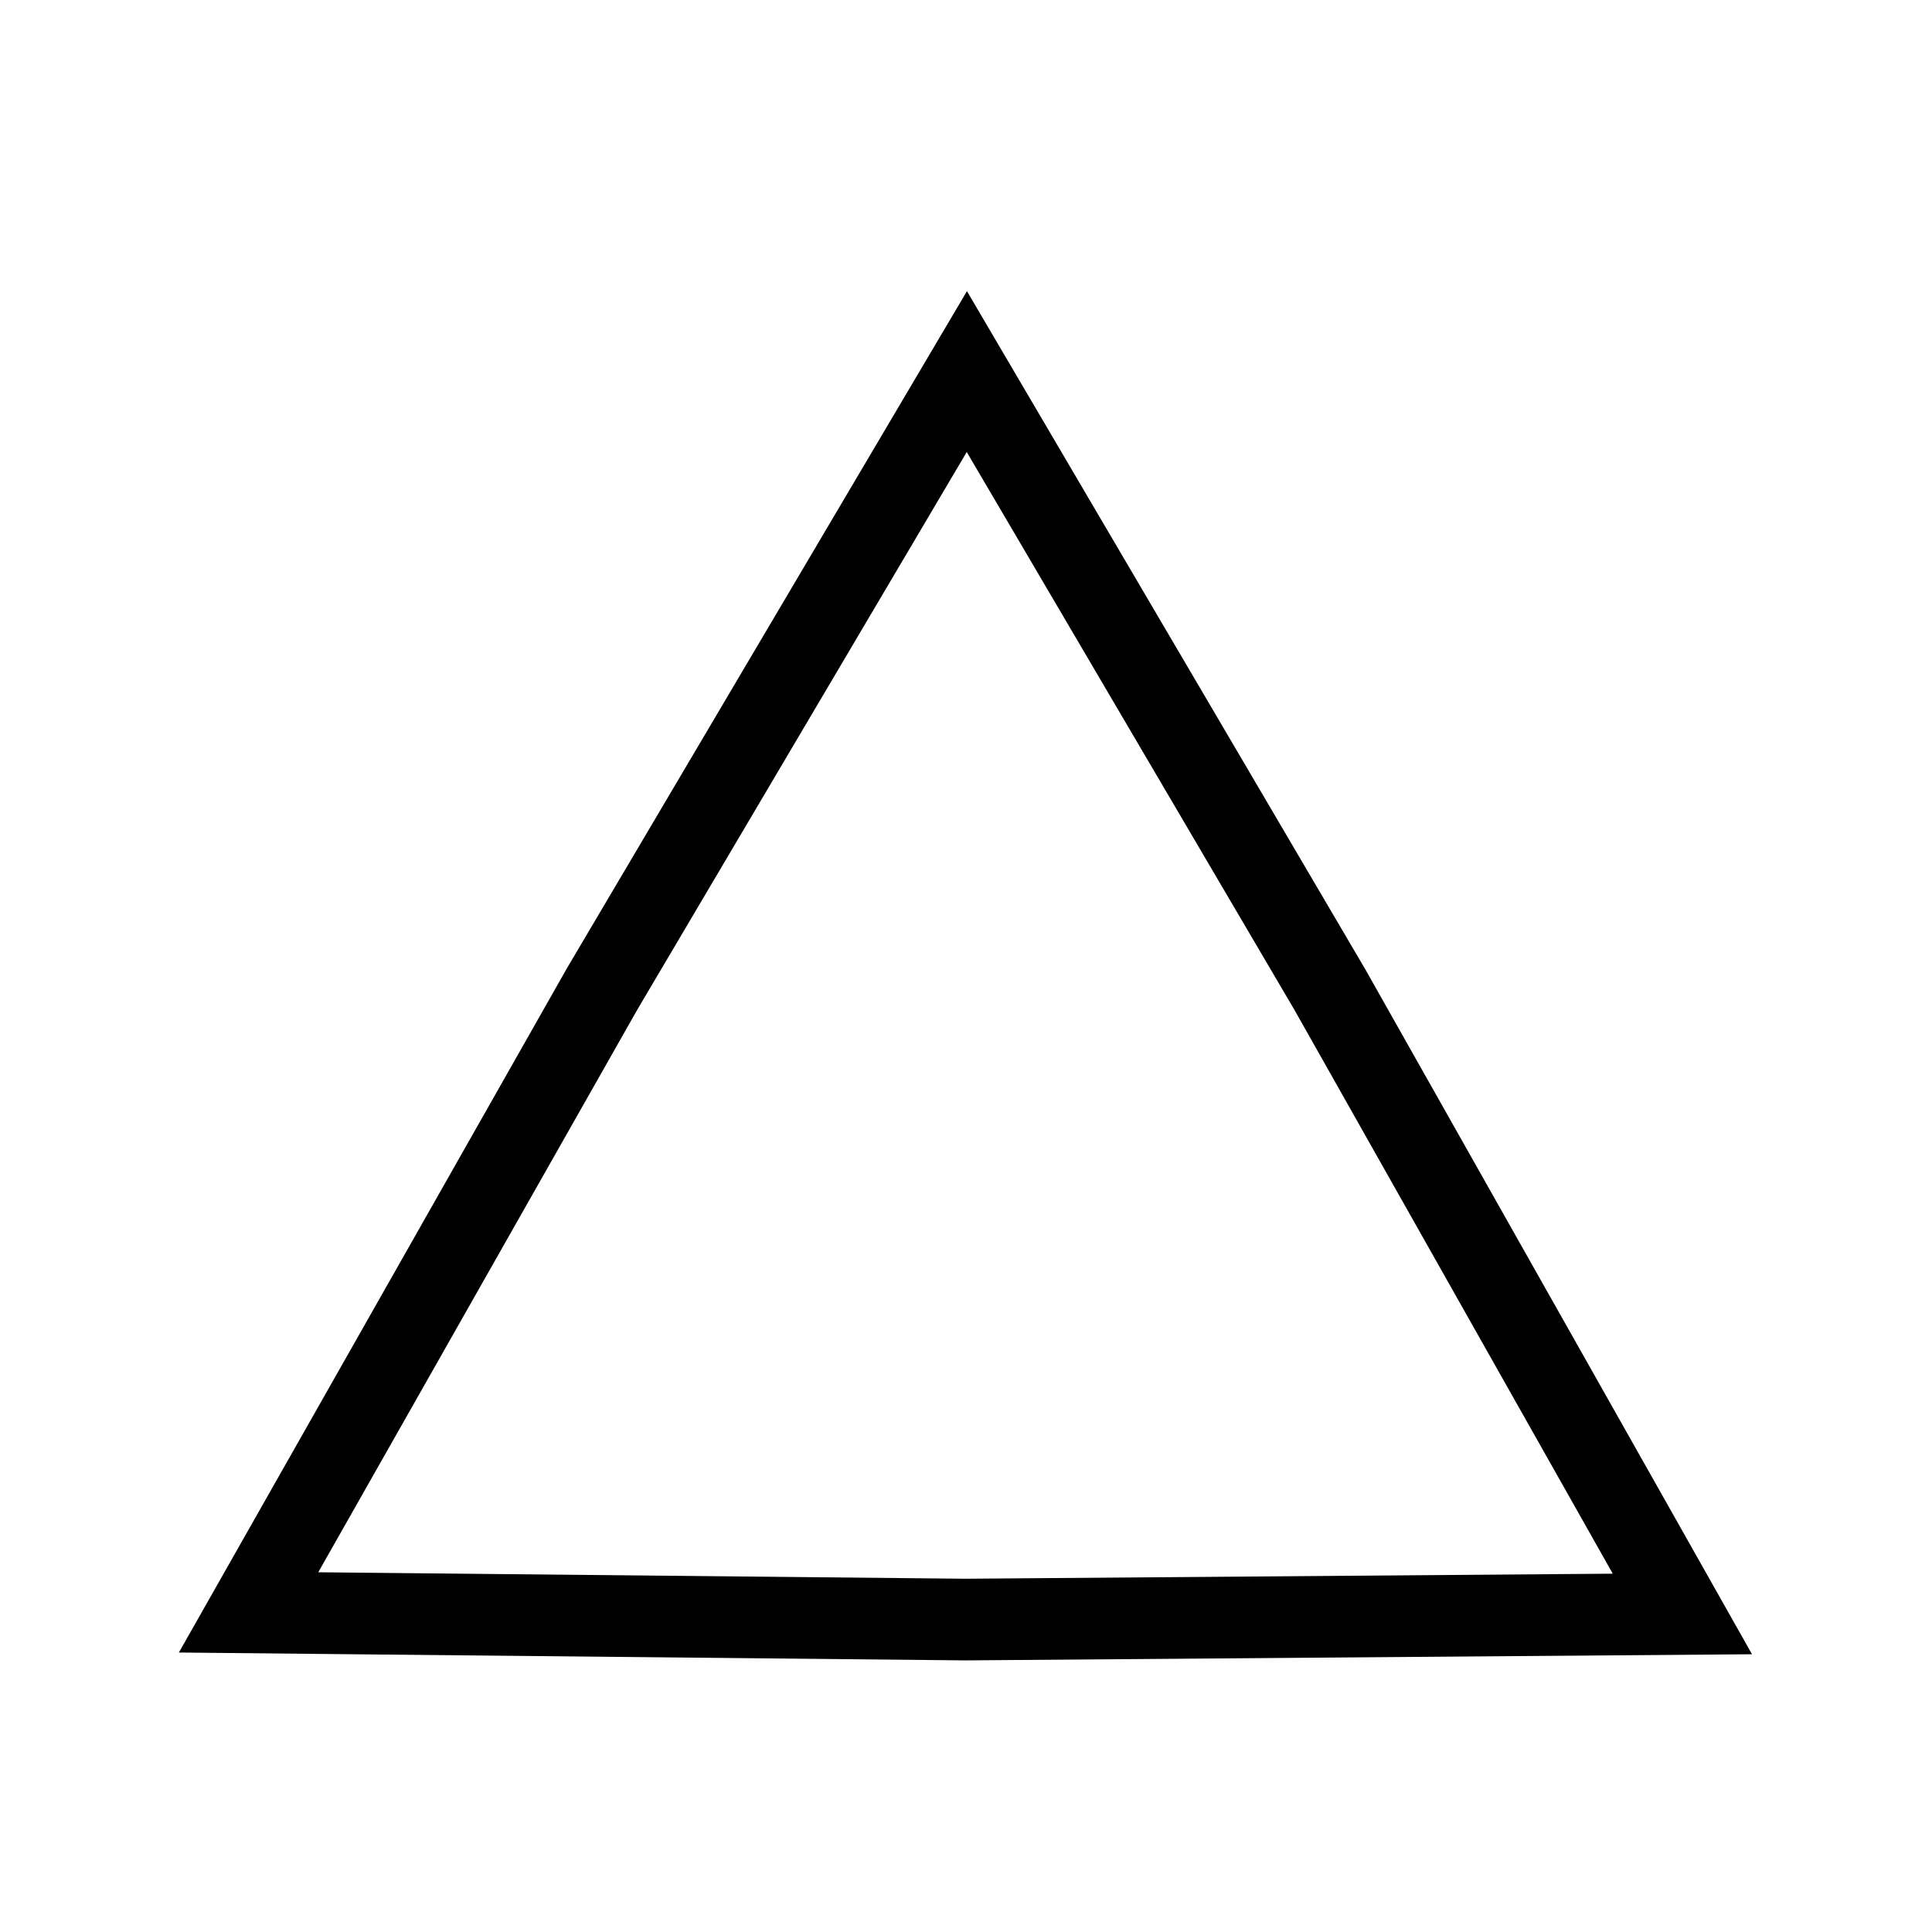
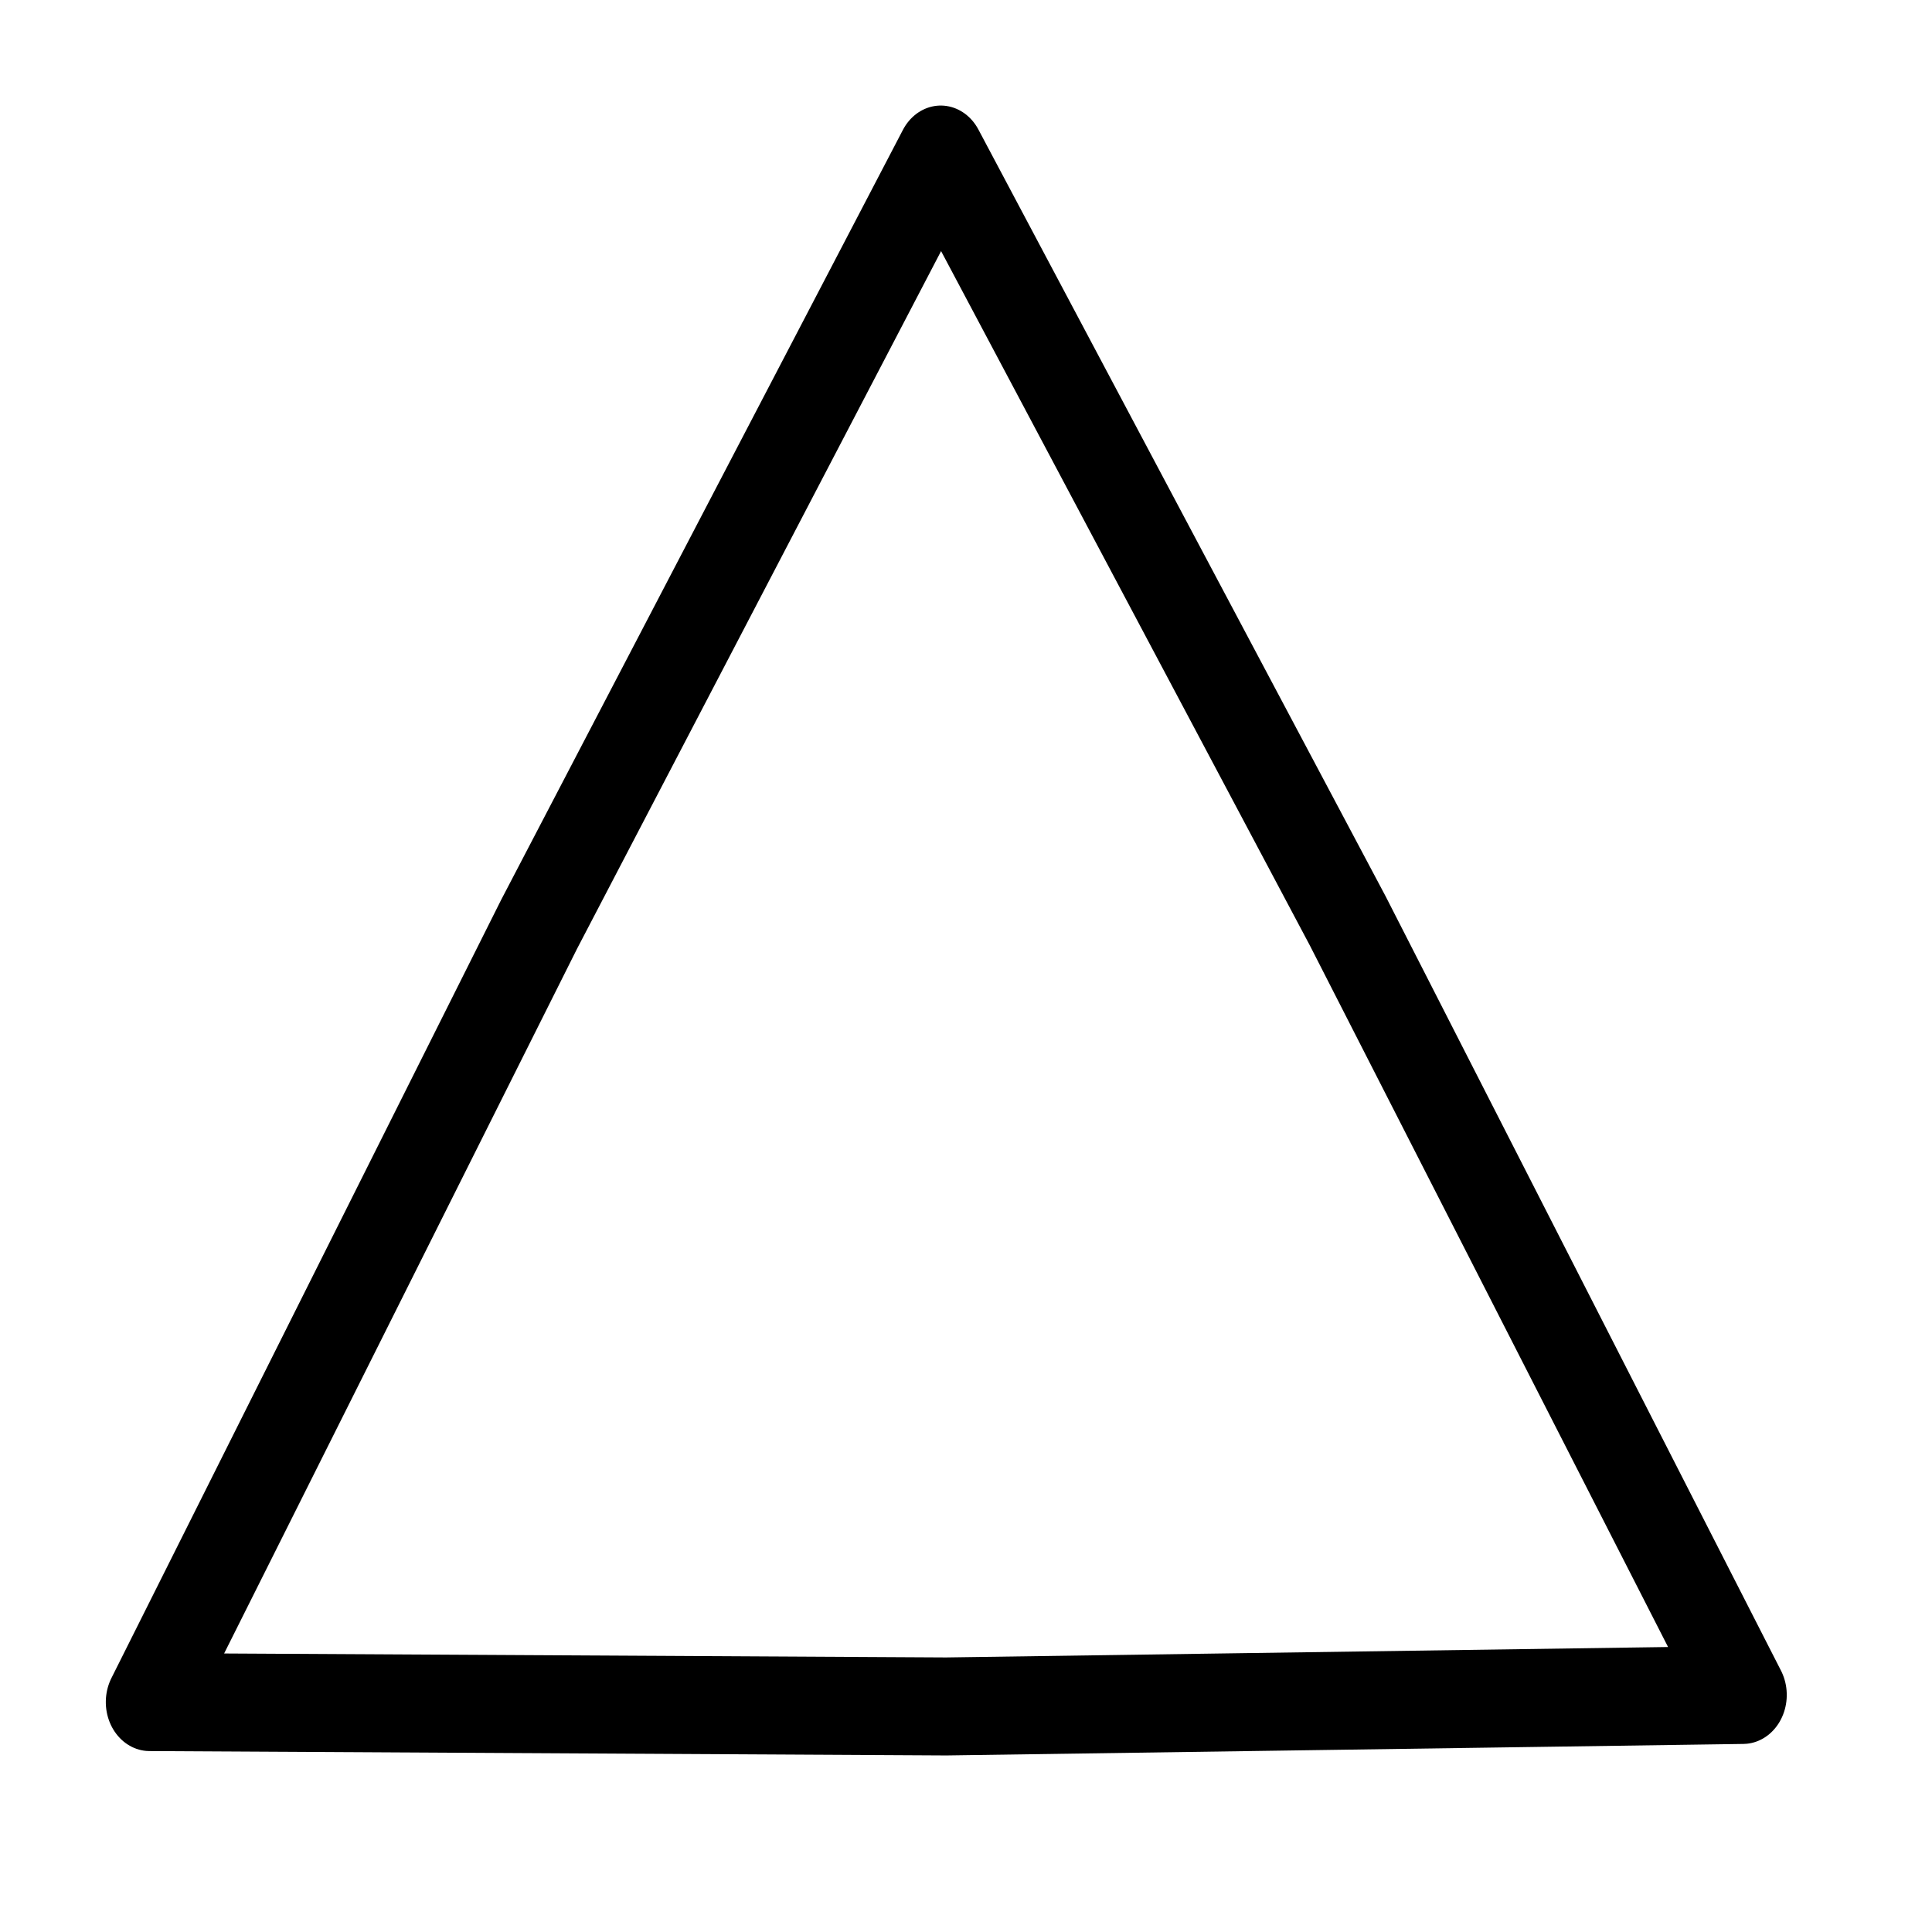
<svg xmlns="http://www.w3.org/2000/svg" xmlns:ns2="http://www.openswatchbook.org/uri/2009/osb" xmlns:xlink="http://www.w3.org/1999/xlink" width="32" height="32" viewBox="0 0 8.467 8.467" version="1.1" id="svg5" xml:space="preserve">
  <defs id="defs2">
    <filter style="color-interpolation-filters:sRGB" id="filter2608" x="-0.021" y="-0.045" width="1.043" height="1.15">
      <feFlood flood-opacity="0.306" flood-color="rgb(88,88,88)" result="flood" id="feFlood2598" />
      <feComposite in="flood" in2="SourceGraphic" operator="in" result="composite1" id="feComposite2600" />
      <feGaussianBlur in="composite1" stdDeviation="3" result="blur" id="feGaussianBlur2602" />
      <feOffset dx="0" dy="9.377" result="offset" id="feOffset2604" />
      <feComposite in="SourceGraphic" in2="offset" operator="over" result="composite2" id="feComposite2606" />
    </filter>
    <linearGradient id="linearGradient840">
      <stop id="stop836" offset="0" style="stop-color:#cd9ef7;stop-opacity:1" />
      <stop id="stop838" offset="1" style="stop-color:#a56de2;stop-opacity:1" />
    </linearGradient>
    <linearGradient id="linearGradient4564">
      <stop offset="0" style="stop-color:#ffffff;stop-opacity:1" id="stop4566" />
      <stop offset="0.493" style="stop-color:#ffffff;stop-opacity:0.235" id="stop4568" />
      <stop offset="0.501" style="stop-color:#ffffff;stop-opacity:0.157" id="stop4570" />
      <stop offset="1" style="stop-color:#ffffff;stop-opacity:0.392" id="stop4572" />
    </linearGradient>
    <linearGradient x1="71.204" y1="18.516" x2="71.204" y2="38.582" id="linearGradient4338-5-6" xlink:href="#linearGradient4564" gradientUnits="userSpaceOnUse" gradientTransform="matrix(-0.00630901,-0.285816,-0.285816,0.00630901,13.03869,24.4119)" />
    <linearGradient id="linearGradient4526" ns2:paint="solid">
      <stop style="stop-color:#ffffff;stop-opacity:1;" offset="0" id="stop4528" />
    </linearGradient>
    <radialGradient cx="24.837" cy="36.421" r="15.645" fx="24.837" fy="36.421" id="radialGradient3030" xlink:href="#linearGradient8662-7" gradientUnits="userSpaceOnUse" gradientTransform="matrix(1,0,0,0.536723,0,16.87306)" />
    <linearGradient id="linearGradient8662-7">
      <stop id="stop8664-0" style="stop-color:#000000;stop-opacity:1" offset="0" />
      <stop id="stop8666-1" style="stop-color:#000000;stop-opacity:0" offset="1" />
    </linearGradient>
    <linearGradient gradientUnits="userSpaceOnUse" y2="45.304" x2="38.329" y1="7.693" x1="38.329" id="linearGradient842" xlink:href="#linearGradient840" gradientTransform="matrix(-0.00390172,-0.1767591,-0.1767591,0.00390172,8.954381,8.107201)" />
    <filter style="color-interpolation-filters:sRGB" id="filter794" x="-0.062" y="-0.062" width="1.124" height="1.124">
      <feFlood flood-opacity="0.192" flood-color="rgb(0,0,0)" result="flood" id="feFlood784" />
      <feComposite in="flood" in2="SourceGraphic" operator="in" result="composite1" id="feComposite786" />
      <feGaussianBlur in="composite1" stdDeviation="0.5" result="blur" id="feGaussianBlur788" />
      <feOffset dx="1" dy="1" result="offset" id="feOffset790" />
      <feComposite in="SourceGraphic" in2="offset" operator="over" result="composite2" id="feComposite792" />
    </filter>
    <linearGradient id="linearGradient8171">
      <stop style="stop-color: rgb(187, 189, 186); stop-opacity: 1;" offset="0" id="stop8173" />
      <stop style="stop-color: rgb(112, 116, 110); stop-opacity: 1;" offset="1" id="stop8175" />
    </linearGradient>
    <linearGradient id="linearGradient2224">
      <stop style="stop-color: rgb(124, 124, 124); stop-opacity: 1;" offset="0" id="stop2226" />
      <stop style="stop-color: rgb(184, 184, 184); stop-opacity: 1;" offset="1" id="stop2228" />
    </linearGradient>
    <linearGradient id="linearGradient7648" gradientUnits="userSpaceOnUse" x1="21.933" y1="24.627" x2="21.933" y2="7.109" style="stroke-width:1.217;stroke-miterlimit:4;stroke-dasharray:none">
      <stop offset="0" style="stop-color: rgb(133, 149, 188); stop-opacity: 1;" id="stop7650" />
      <stop offset="1" style="stop-color: rgb(4, 26, 59); stop-opacity: 1;" id="stop7652" />
    </linearGradient>
    <linearGradient id="linearGradient2392">
      <stop id="stop2394" offset="0" style="stop-color: rgb(113, 91, 38); stop-opacity: 1;" />
      <stop id="stop2396" offset="1" style="stop-color: rgb(49, 39, 16); stop-opacity: 1;" />
    </linearGradient>
    <linearGradient style="stroke-width:1.217;stroke-miterlimit:4;stroke-dasharray:none" y2="36.033" x2="31.081" y1="3.732" x1="12.487" gradientUnits="userSpaceOnUse" id="aigrd1">
      <stop id="stop16177" style="stop-color: rgb(210, 210, 210); stroke-dasharray: none; stroke-miterlimit: 4; stroke-width: 1.217;" offset="0" />
      <stop id="stop16179" style="stop-color: rgb(237, 237, 237); stroke-dasharray: none; stroke-miterlimit: 4; stroke-width: 1.217;" offset="1" />
    </linearGradient>
    <linearGradient style="stroke-width:1.217;stroke-miterlimit:4;stroke-dasharray:none" y2="22.577" x2="21.917" y1="30.341" x1="21.877" gradientUnits="userSpaceOnUse" id="aigrd2">
      <stop id="stop16184" style="stop-color: rgb(94, 79, 7); stop-opacity: 1;" offset="0" />
      <stop id="stop16186" style="stop-color: rgb(52, 138, 49); stop-opacity: 1;" offset="1" />
    </linearGradient>
    <linearGradient style="stroke-width:1.217;stroke-miterlimit:4;stroke-dasharray:none" y2="7.109" x2="21.933" y1="24.627" x1="21.933" gradientUnits="userSpaceOnUse" id="aigrd3">
      <stop id="stop16199" style="stop-color: rgb(208, 214, 229); stroke-dasharray: none; stroke-miterlimit: 4; stroke-width: 1.217;" offset="0" />
      <stop id="stop16201" style="stop-color: rgb(9, 58, 128); stroke-dasharray: none; stroke-miterlimit: 4; stroke-width: 1.217;" offset="1" />
    </linearGradient>
    <linearGradient id="linearGradient2591">
      <stop style="stop-color:#73d216" offset="0" id="stop2593" />
      <stop style="stop-color:#4e9a06" offset="1" id="stop2595" />
    </linearGradient>
    <linearGradient id="linearGradient5048">
      <stop style="stop-color:black;stop-opacity:0;" offset="0" id="stop5050" />
      <stop id="stop5056" offset="0.5" style="stop-color:black;stop-opacity:1;" />
      <stop style="stop-color:black;stop-opacity:0;" offset="1" id="stop5052" />
    </linearGradient>
    <radialGradient xlink:href="#linearGradient8662-7" id="radialGradient4548" cx="24.307" cy="42.078" fx="24.307" fy="42.078" r="15.822" gradientTransform="matrix(1,0,0,0.284916,0,30.08928)" gradientUnits="userSpaceOnUse" />
    <linearGradient id="linearGradient15662">
      <stop style="stop-color:#ffffff;stop-opacity:1;" offset="0" id="stop15664" />
      <stop style="stop-color:#f8f8f8;stop-opacity:1;" offset="1" id="stop15666" />
    </linearGradient>
    <radialGradient gradientUnits="userSpaceOnUse" fy="64.568" fx="20.892" r="5.257" cy="64.568" cx="20.892" id="aigrd3-3">
      <stop id="stop15573" style="stop-color:#F0F0F0" offset="0" />
      <stop id="stop15575" style="stop-color:#9a9a9a;stop-opacity:1;" offset="1" />
    </radialGradient>
    <radialGradient gradientUnits="userSpaceOnUse" fy="114.568" fx="20.892" r="5.256" cy="114.568" cx="20.892" id="aigrd2-6">
      <stop id="stop15566" style="stop-color:#F0F0F0" offset="0" />
      <stop id="stop15568" style="stop-color:#9a9a9a;stop-opacity:1;" offset="1" />
    </radialGradient>
    <linearGradient id="linearGradient269">
      <stop style="stop-color:#a3a3a3;stop-opacity:1;" offset="0" id="stop270" />
      <stop style="stop-color:#4c4c4c;stop-opacity:1;" offset="1" id="stop271" />
    </linearGradient>
    <linearGradient id="linearGradient259">
      <stop style="stop-color:#fafafa;stop-opacity:1;" offset="0" id="stop260" />
      <stop style="stop-color:#bbbbbb;stop-opacity:1;" offset="1" id="stop261" />
    </linearGradient>
    <linearGradient id="linearGradient12512">
      <stop style="stop-color:#ffffff;stop-opacity:1;" offset="0" id="stop12513" />
      <stop style="stop-color:#fff520;stop-opacity:0.891;" offset="0.5" id="stop12517" />
      <stop style="stop-color:#fff300;stop-opacity:0;" offset="1" id="stop12514" />
    </linearGradient>
    <linearGradient id="linearGradient4031">
      <stop style="stop-color:#ef0909;stop-opacity:1;" offset="0" id="stop4033" />
      <stop style="stop-color:#ab0404;stop-opacity:1;" offset="1" id="stop4035" />
    </linearGradient>
    <linearGradient id="linearGradient4119">
      <stop id="stop4121" style="stop-color:#ffffff;stop-opacity:1" offset="0" />
      <stop id="stop4148" style="stop-color:#afaba5;stop-opacity:1" offset="0.54" />
      <stop id="stop4146" style="stop-color:#837874;stop-opacity:1" offset="0.62" />
      <stop id="stop4123" style="stop-color:#b4b2aa;stop-opacity:1" offset="1" />
    </linearGradient>
    <linearGradient x1="71.204" y1="15.369" x2="71.204" y2="40.496" id="linearGradient3221" xlink:href="#linearGradient4806-9" gradientUnits="userSpaceOnUse" gradientTransform="matrix(1.592071,0,0,1.592072,-54.78623,-24.2782)" />
    <linearGradient id="linearGradient4806-9">
      <stop id="stop4808-49" style="stop-color:#ffffff;stop-opacity:1" offset="0" />
      <stop id="stop4810-05" style="stop-color:#ffffff;stop-opacity:0.235" offset="0.424" />
      <stop id="stop4812-6" style="stop-color:#ffffff;stop-opacity:0.157" offset="0.821" />
      <stop id="stop4814-7" style="stop-color:#ffffff;stop-opacity:0.392" offset="1" />
    </linearGradient>
    <radialGradient cx="15.026" cy="8.626" r="20" fx="0.304" fy="8.626" id="radialGradient3228" xlink:href="#linearGradient2867-449-88-871-390-598-476-591-434-148-57-177-641-289-620-227-114-444-680-744-4-8-69-5-4-8-426-2-9-1-4-965" gradientUnits="userSpaceOnUse" gradientTransform="matrix(-6.7138023e-8,1.103308,-1.039476,-7.5994236e-8,68.90674,-0.1519488)" />
    <linearGradient id="linearGradient2867-449-88-871-390-598-476-591-434-148-57-177-641-289-620-227-114-444-680-744-4-8-69-5-4-8-426-2-9-1-4-965">
      <stop id="stop4036" style="stop-color:#f4f4f4;stop-opacity:1" offset="0" />
      <stop id="stop4040" style="stop-color:#dadada;stop-opacity:1" offset="1" />
    </linearGradient>
    <radialGradient cx="16" cy="15.377" r="0.626" fx="16" fy="15.377" id="radialGradient3139" xlink:href="#linearGradient4119" gradientUnits="userSpaceOnUse" gradientTransform="matrix(0,2.280334,-2.286523,0,95.28366,-17.01203)" />
    <radialGradient r="62.769" fy="185.297" fx="99.189" cy="185.297" cx="99.189" gradientTransform="matrix(0.3823536,7.5555777e-8,-1.8372241e-8,0.1115198,-5.925427,36.33585)" gradientUnits="userSpaceOnUse" id="radialGradient3300-8" xlink:href="#linearGradient8662-7" />
    <radialGradient r="62.769" fy="185.297" fx="99.189" cy="185.297" cx="99.189" gradientTransform="matrix(0.2549024,5.3967361e-8,-1.2248161e-8,0.07965545,6.716382,44.24067)" gradientUnits="userSpaceOnUse" id="radialGradient4192-6" xlink:href="#linearGradient8662-7" />
    <linearGradient x1="29.127" y1="19.788" x2="29.291" y2="57.567" id="linearGradient3091" xlink:href="#linearGradient3117-8" gradientUnits="userSpaceOnUse" gradientTransform="matrix(0.4937358,0,-0.00214922,0.5151843,57.78491,12.66194)" />
    <linearGradient id="linearGradient3117-8">
      <stop id="stop3119-9" style="stop-color:#ffffff;stop-opacity:1" offset="0" />
      <stop id="stop3121-9" style="stop-color:#ffffff;stop-opacity:0.235" offset="0.569" />
      <stop id="stop3123-6" style="stop-color:#ffffff;stop-opacity:0.157" offset="0.933" />
      <stop id="stop3125-3" style="stop-color:#ffffff;stop-opacity:0.392" offset="1" />
    </linearGradient>
    <linearGradient x1="24" y1="2.011" x2="24" y2="44.532" id="linearGradient3094" xlink:href="#linearGradient4171" gradientUnits="userSpaceOnUse" gradientTransform="matrix(0.4889092,0,0,0.4883983,60.38947,20.83024)" />
    <linearGradient id="linearGradient4171">
      <stop style="stop-color:#ffe16b;stop-opacity:1" offset="0" id="stop4173" />
      <stop style="stop-color:#f9c440;stop-opacity:1" offset="1" id="stop4175" />
    </linearGradient>
    <radialGradient gradientTransform="matrix(1.129412,0,0,0.1294116,1.393877,42.11439)" gradientUnits="userSpaceOnUse" xlink:href="#linearGradient8662-7" id="radialGradient2415-3" fy="4.625" fx="62.625" r="10.625" cy="4.625" cx="62.625" />
    <linearGradient id="linearGradient3811">
      <stop id="stop3813" offset="0" style="stop-color:#a40000;stop-opacity:1" />
      <stop id="stop3815" offset="1" style="stop-color:#c22f2f;stop-opacity:1" />
    </linearGradient>
    <linearGradient id="linearGradient5106">
      <stop style="stop-color:#e78181;stop-opacity:1" offset="0" id="stop5108" />
      <stop id="stop8208" offset="0.253" style="stop-color:#e15f5f;stop-opacity:1" />
      <stop style="stop-color:#c22f2f;stop-opacity:1" offset="0.683" id="stop8210" />
      <stop style="stop-color:#a40000;stop-opacity:1" offset="1" id="stop5110" />
    </linearGradient>
    <radialGradient xlink:href="#linearGradient8662-7" id="radialGradient4548-1" cx="24.307" cy="42.078" fx="24.307" fy="42.078" r="15.822" gradientTransform="matrix(1,0,0,0.284916,0,30.08928)" gradientUnits="userSpaceOnUse" />
    <radialGradient gradientUnits="userSpaceOnUse" fy="64.568" fx="20.892" r="5.257" cy="64.568" cx="20.892" id="aigrd3-3-9">
      <stop id="stop15573-2" style="stop-color:#F0F0F0" offset="0" />
      <stop id="stop15575-0" style="stop-color:#9a9a9a;stop-opacity:1;" offset="1" />
    </radialGradient>
    <radialGradient gradientUnits="userSpaceOnUse" fy="114.568" fx="20.892" r="5.256" cy="114.568" cx="20.892" id="aigrd2-6-2">
      <stop id="stop15566-3" style="stop-color:#F0F0F0" offset="0" />
      <stop id="stop15568-7" style="stop-color:#9a9a9a;stop-opacity:1;" offset="1" />
    </radialGradient>
    <radialGradient cx="15.026" cy="8.626" r="20" fx="0.304" fy="8.626" id="radialGradient3228-8" xlink:href="#linearGradient2867-449-88-871-390-598-476-591-434-148-57-177-641-289-620-227-114-444-680-744-4-8-69-5-4-8-426-2-9-1-4-965" gradientUnits="userSpaceOnUse" gradientTransform="matrix(-6.7138023e-8,1.103308,-1.039476,-7.5994236e-8,68.90674,-0.1519488)" />
    <radialGradient cx="16" cy="15.377" r="0.626" fx="16" fy="15.377" id="radialGradient3139-0" xlink:href="#linearGradient4119" gradientUnits="userSpaceOnUse" gradientTransform="matrix(0,2.280334,-2.286523,0,95.28366,-17.01203)" />
    <radialGradient r="62.769" fy="185.297" fx="99.189" cy="185.297" cx="99.189" gradientTransform="matrix(0.3823536,7.5555777e-8,-1.8372241e-8,0.1115198,-5.925427,36.33585)" gradientUnits="userSpaceOnUse" id="radialGradient3300-8-3" xlink:href="#linearGradient8662-7" />
    <radialGradient r="62.769" fy="185.297" fx="99.189" cy="185.297" cx="99.189" gradientTransform="matrix(0.2549024,5.3967361e-8,-1.2248161e-8,0.07965545,6.716382,44.24067)" gradientUnits="userSpaceOnUse" id="radialGradient4192-6-6" xlink:href="#linearGradient8662-7" />
    <radialGradient gradientTransform="matrix(1.129412,0,0,0.1294116,1.393877,42.11439)" gradientUnits="userSpaceOnUse" xlink:href="#linearGradient8662-7" id="radialGradient2415-3-6" fy="4.625" fx="62.625" r="10.625" cy="4.625" cx="62.625" />
-     <filter style="color-interpolation-filters:sRGB;" id="filter2" x="-0.082" y="-0.102" width="1.179" height="1.206">
-       <feFlood result="flood" in="SourceGraphic" flood-opacity="1" flood-color="rgb(170,170,170)" id="feFlood1" />
-       <feGaussianBlur result="blur" in="SourceGraphic" stdDeviation="0.1" id="feGaussianBlur1" />
-       <feOffset result="offset" in="blur" dx="0.1" dy="0.2" id="feOffset1" />
-       <feComposite result="comp1" operator="in" in="flood" in2="offset" id="feComposite1" />
-       <feComposite result="comp2" operator="over" in="SourceGraphic" in2="comp1" id="feComposite2" />
-     </filter>
  </defs>
  <g id="layer1">
-     <path style="fill:none;stroke:#000000;stroke-width:0.403;stroke-linecap:square;stroke-dasharray:none;stroke-opacity:1;paint-order:markers stroke fill" id="path5" d="M 9.152,3.32 5.615,3.443 2.077,3.503 3.739,0.379 5.456,-2.715 7.33,0.287 Z" transform="matrix(0.8875365,0.02393399,-0.02393399,0.8875365,-0.6701988,3.907559)" />
+     <path style="fill:none;stroke:#000000;stroke-width:0.389;stroke-linecap:round;stroke-linejoin:round;stroke-dasharray:none;stroke-opacity:1;paint-order:markers stroke fill" id="path6" d="M 9.152,3.32 5.615,3.443 2.077,3.503 3.739,0.379 5.456,-2.715 7.33,0.287 Z" transform="matrix(0.9864351,0.02412757,-0.02156166,1.103824,-1.31768,3.542558)" />
  </g>
</svg>
